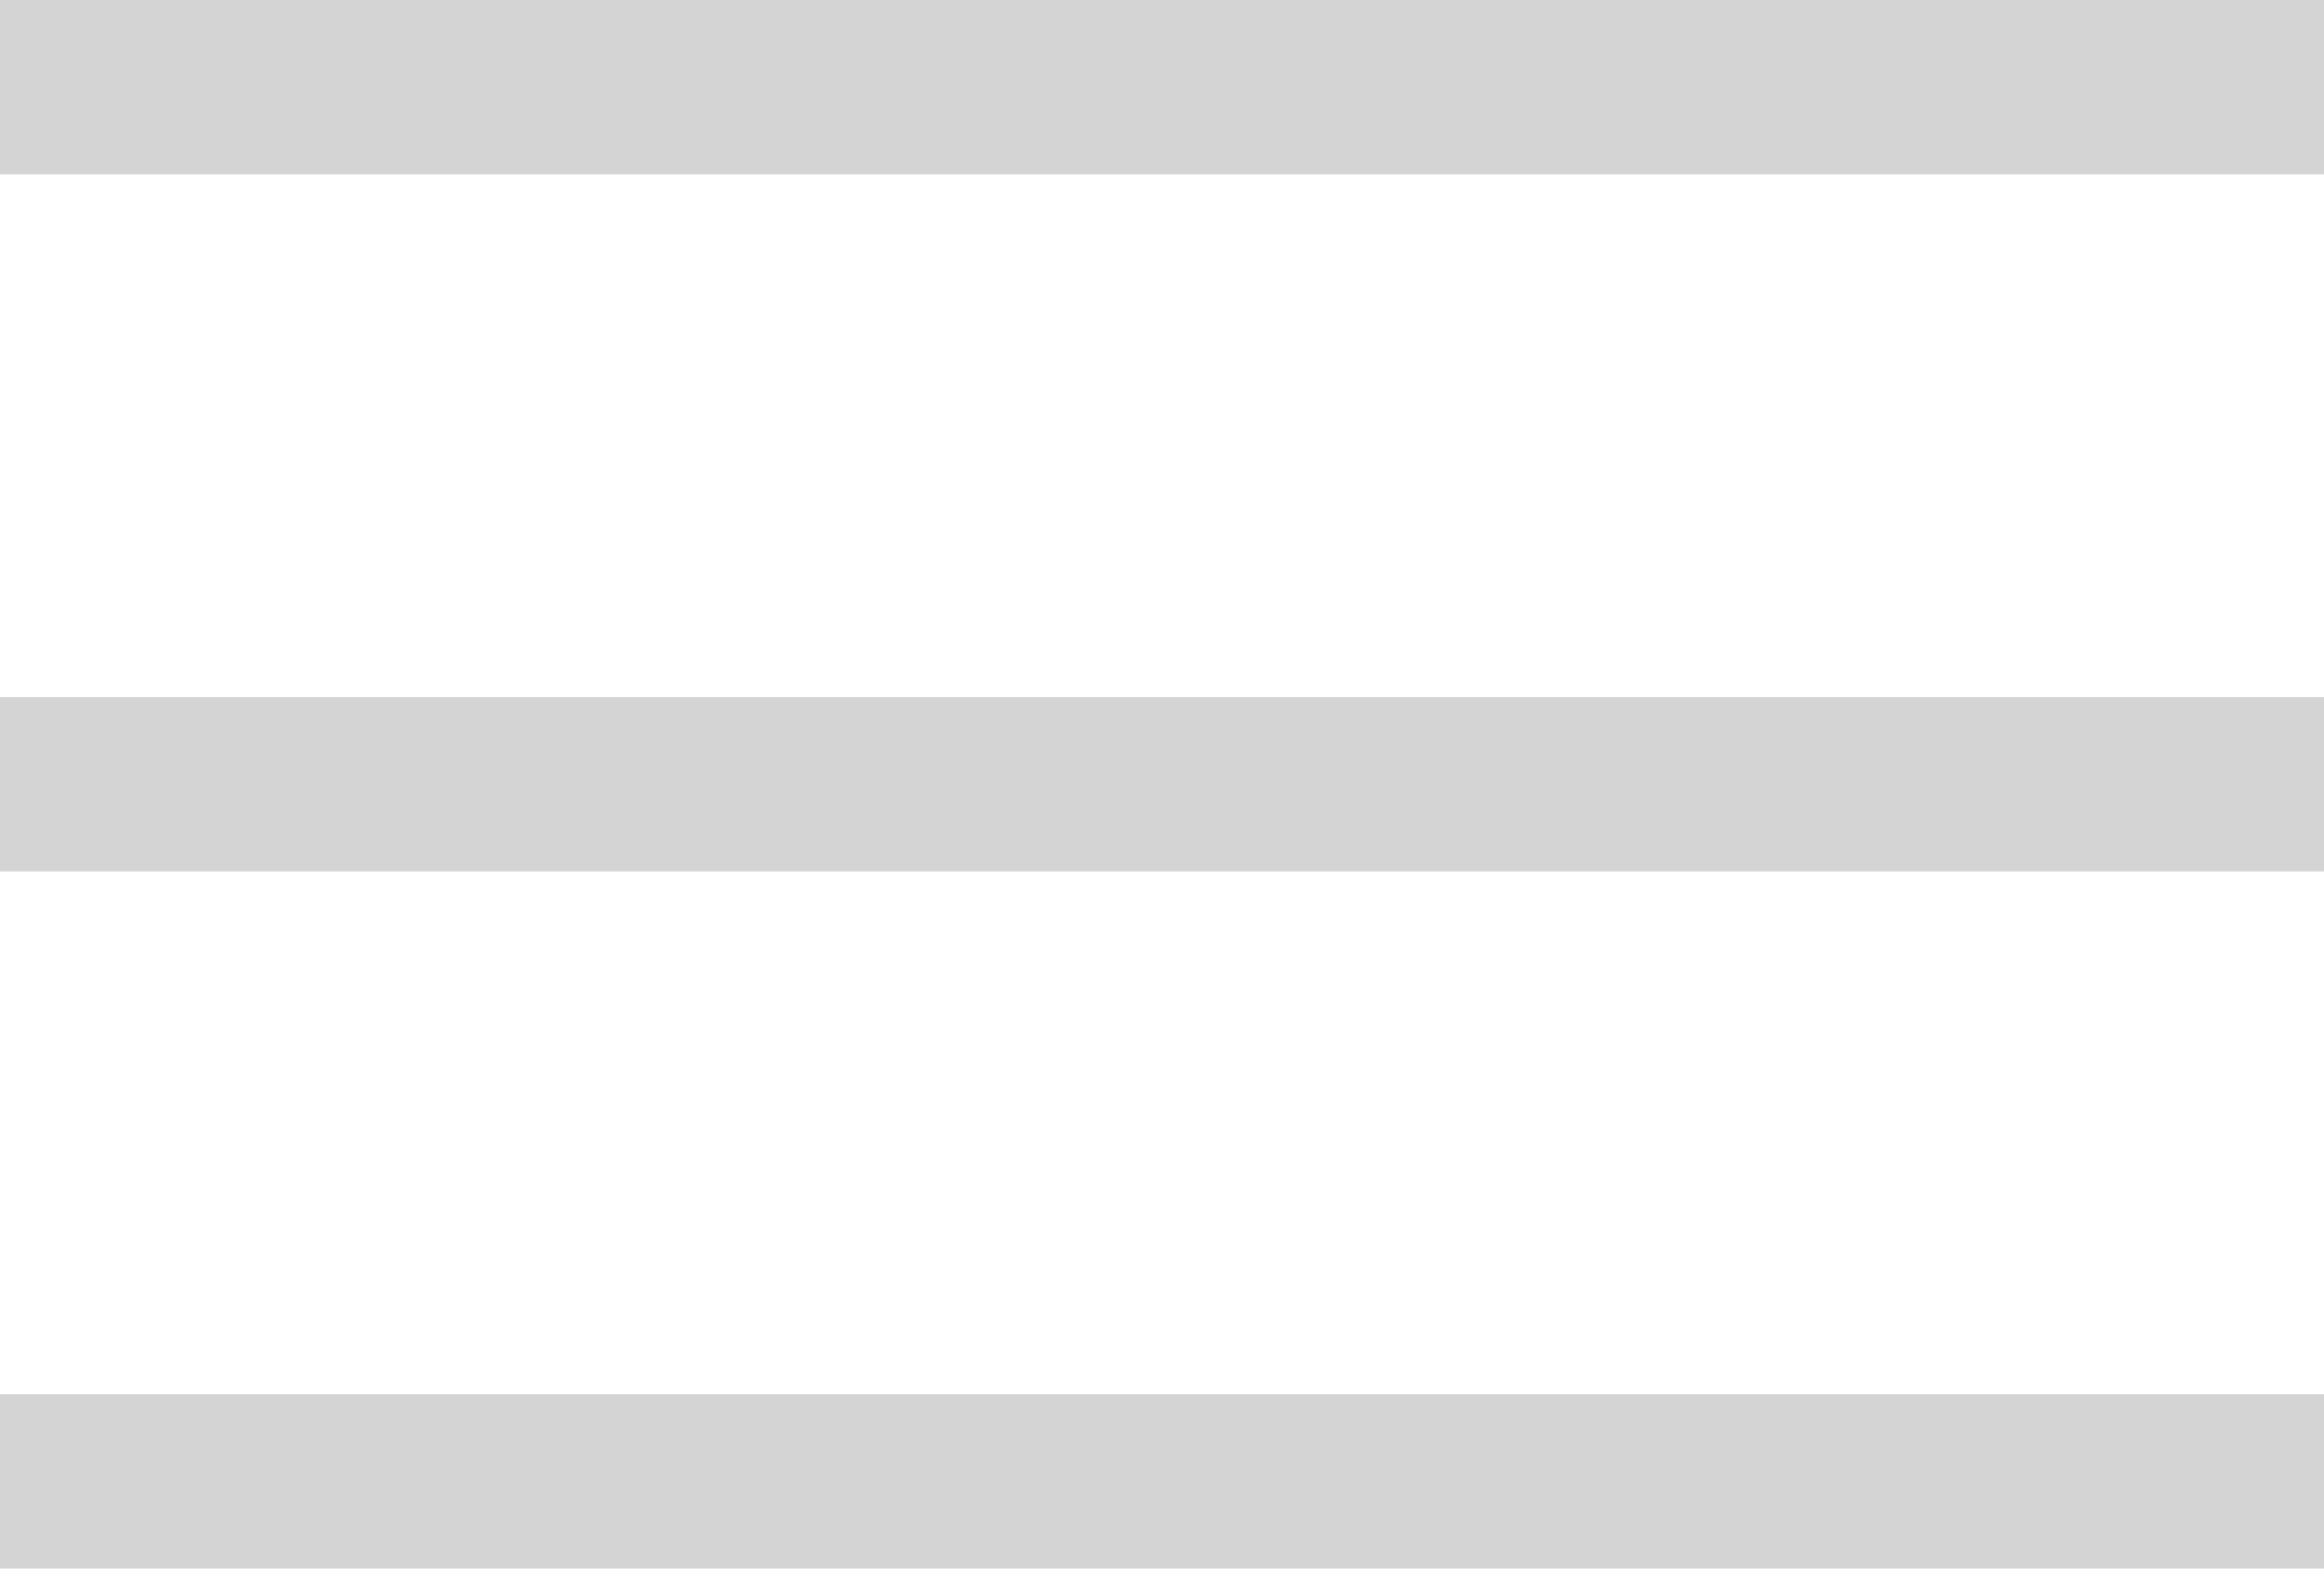
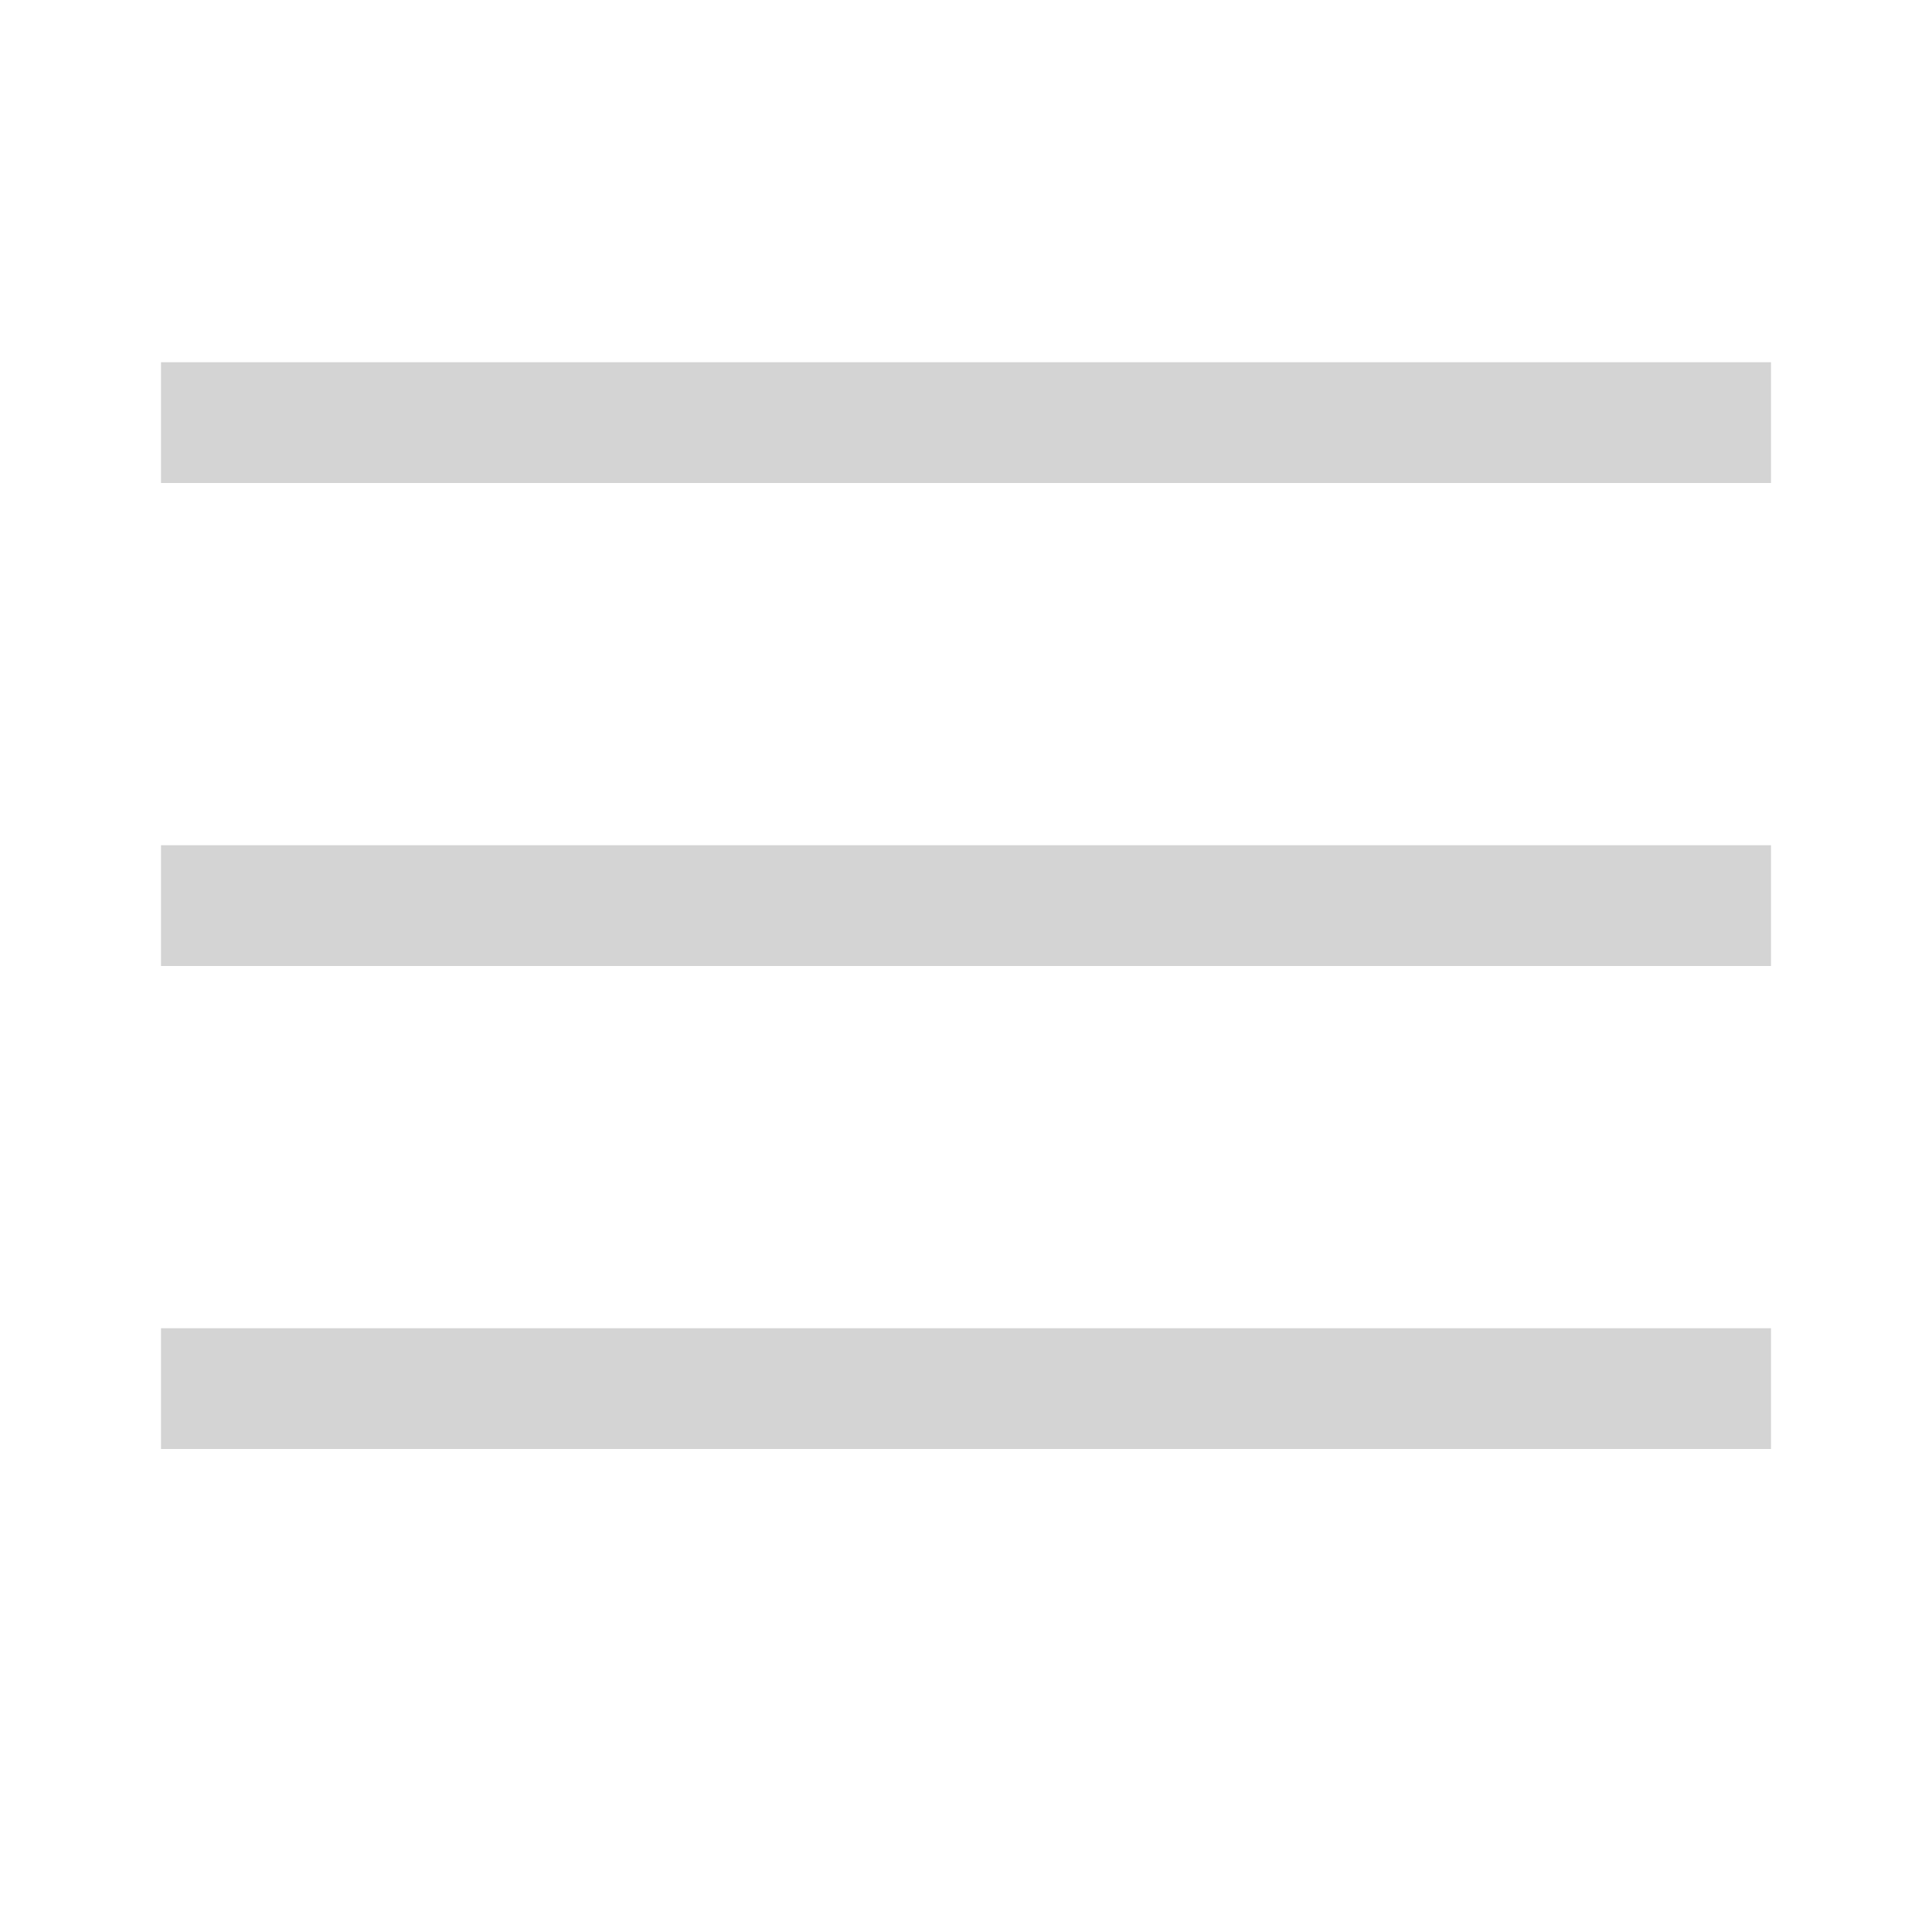
- <svg xmlns="http://www.w3.org/2000/svg" width="40" height="27" viewBox="0 0 40 27" fill="none">
-   <line y1="1.5" x2="40" y2="1.5" stroke="#D4D4D4" stroke-width="3" />
-   <line y1="13.5" x2="40" y2="13.5" stroke="#D4D4D4" stroke-width="3" />
-   <line y1="25.5" x2="40" y2="25.5" stroke="#D4D4D4" stroke-width="3" />
+ <svg xmlns="http://www.w3.org/2000/svg" width="48" height="48" viewBox="0 0 48 48" fill="none">
+   <line x1="4" y1="10.5" x2="44" y2="10.5" stroke="#D4D4D4" stroke-width="3" />
+   <line x1="4" y1="22.5" x2="44" y2="22.5" stroke="#D4D4D4" stroke-width="3" />
+   <line x1="4" y1="34.5" x2="44" y2="34.5" stroke="#D4D4D4" stroke-width="3" />
</svg>
